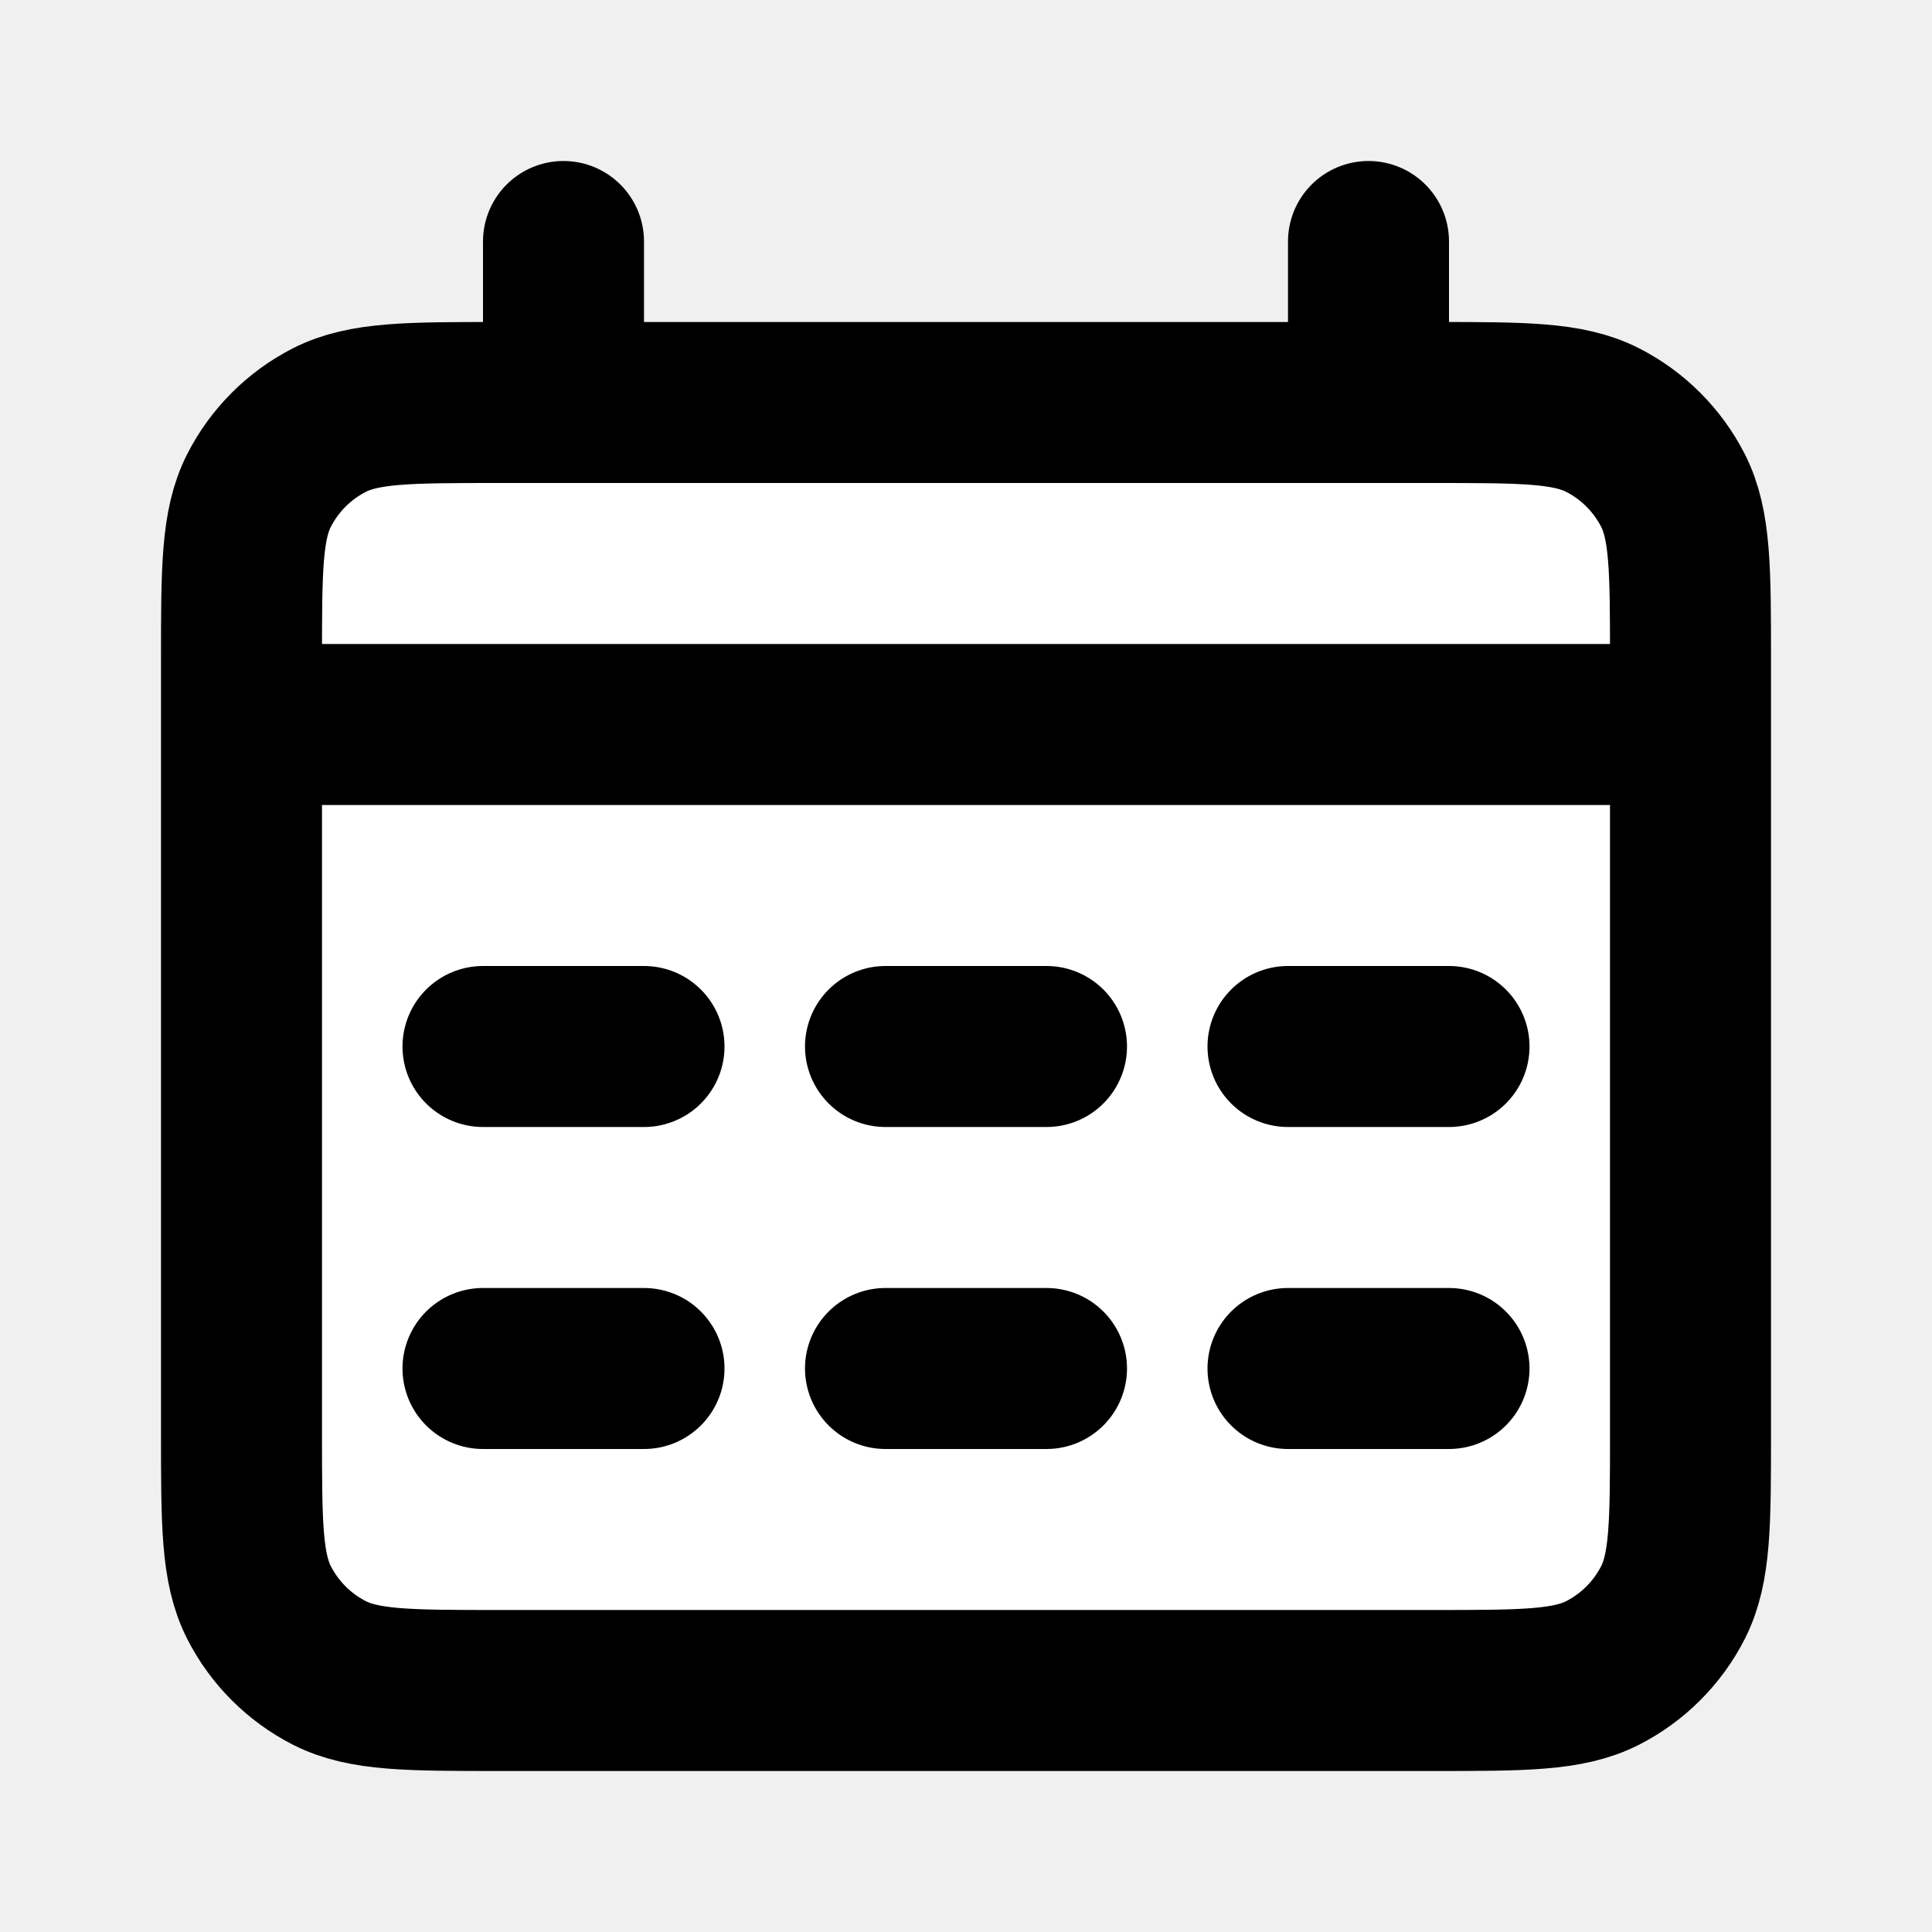
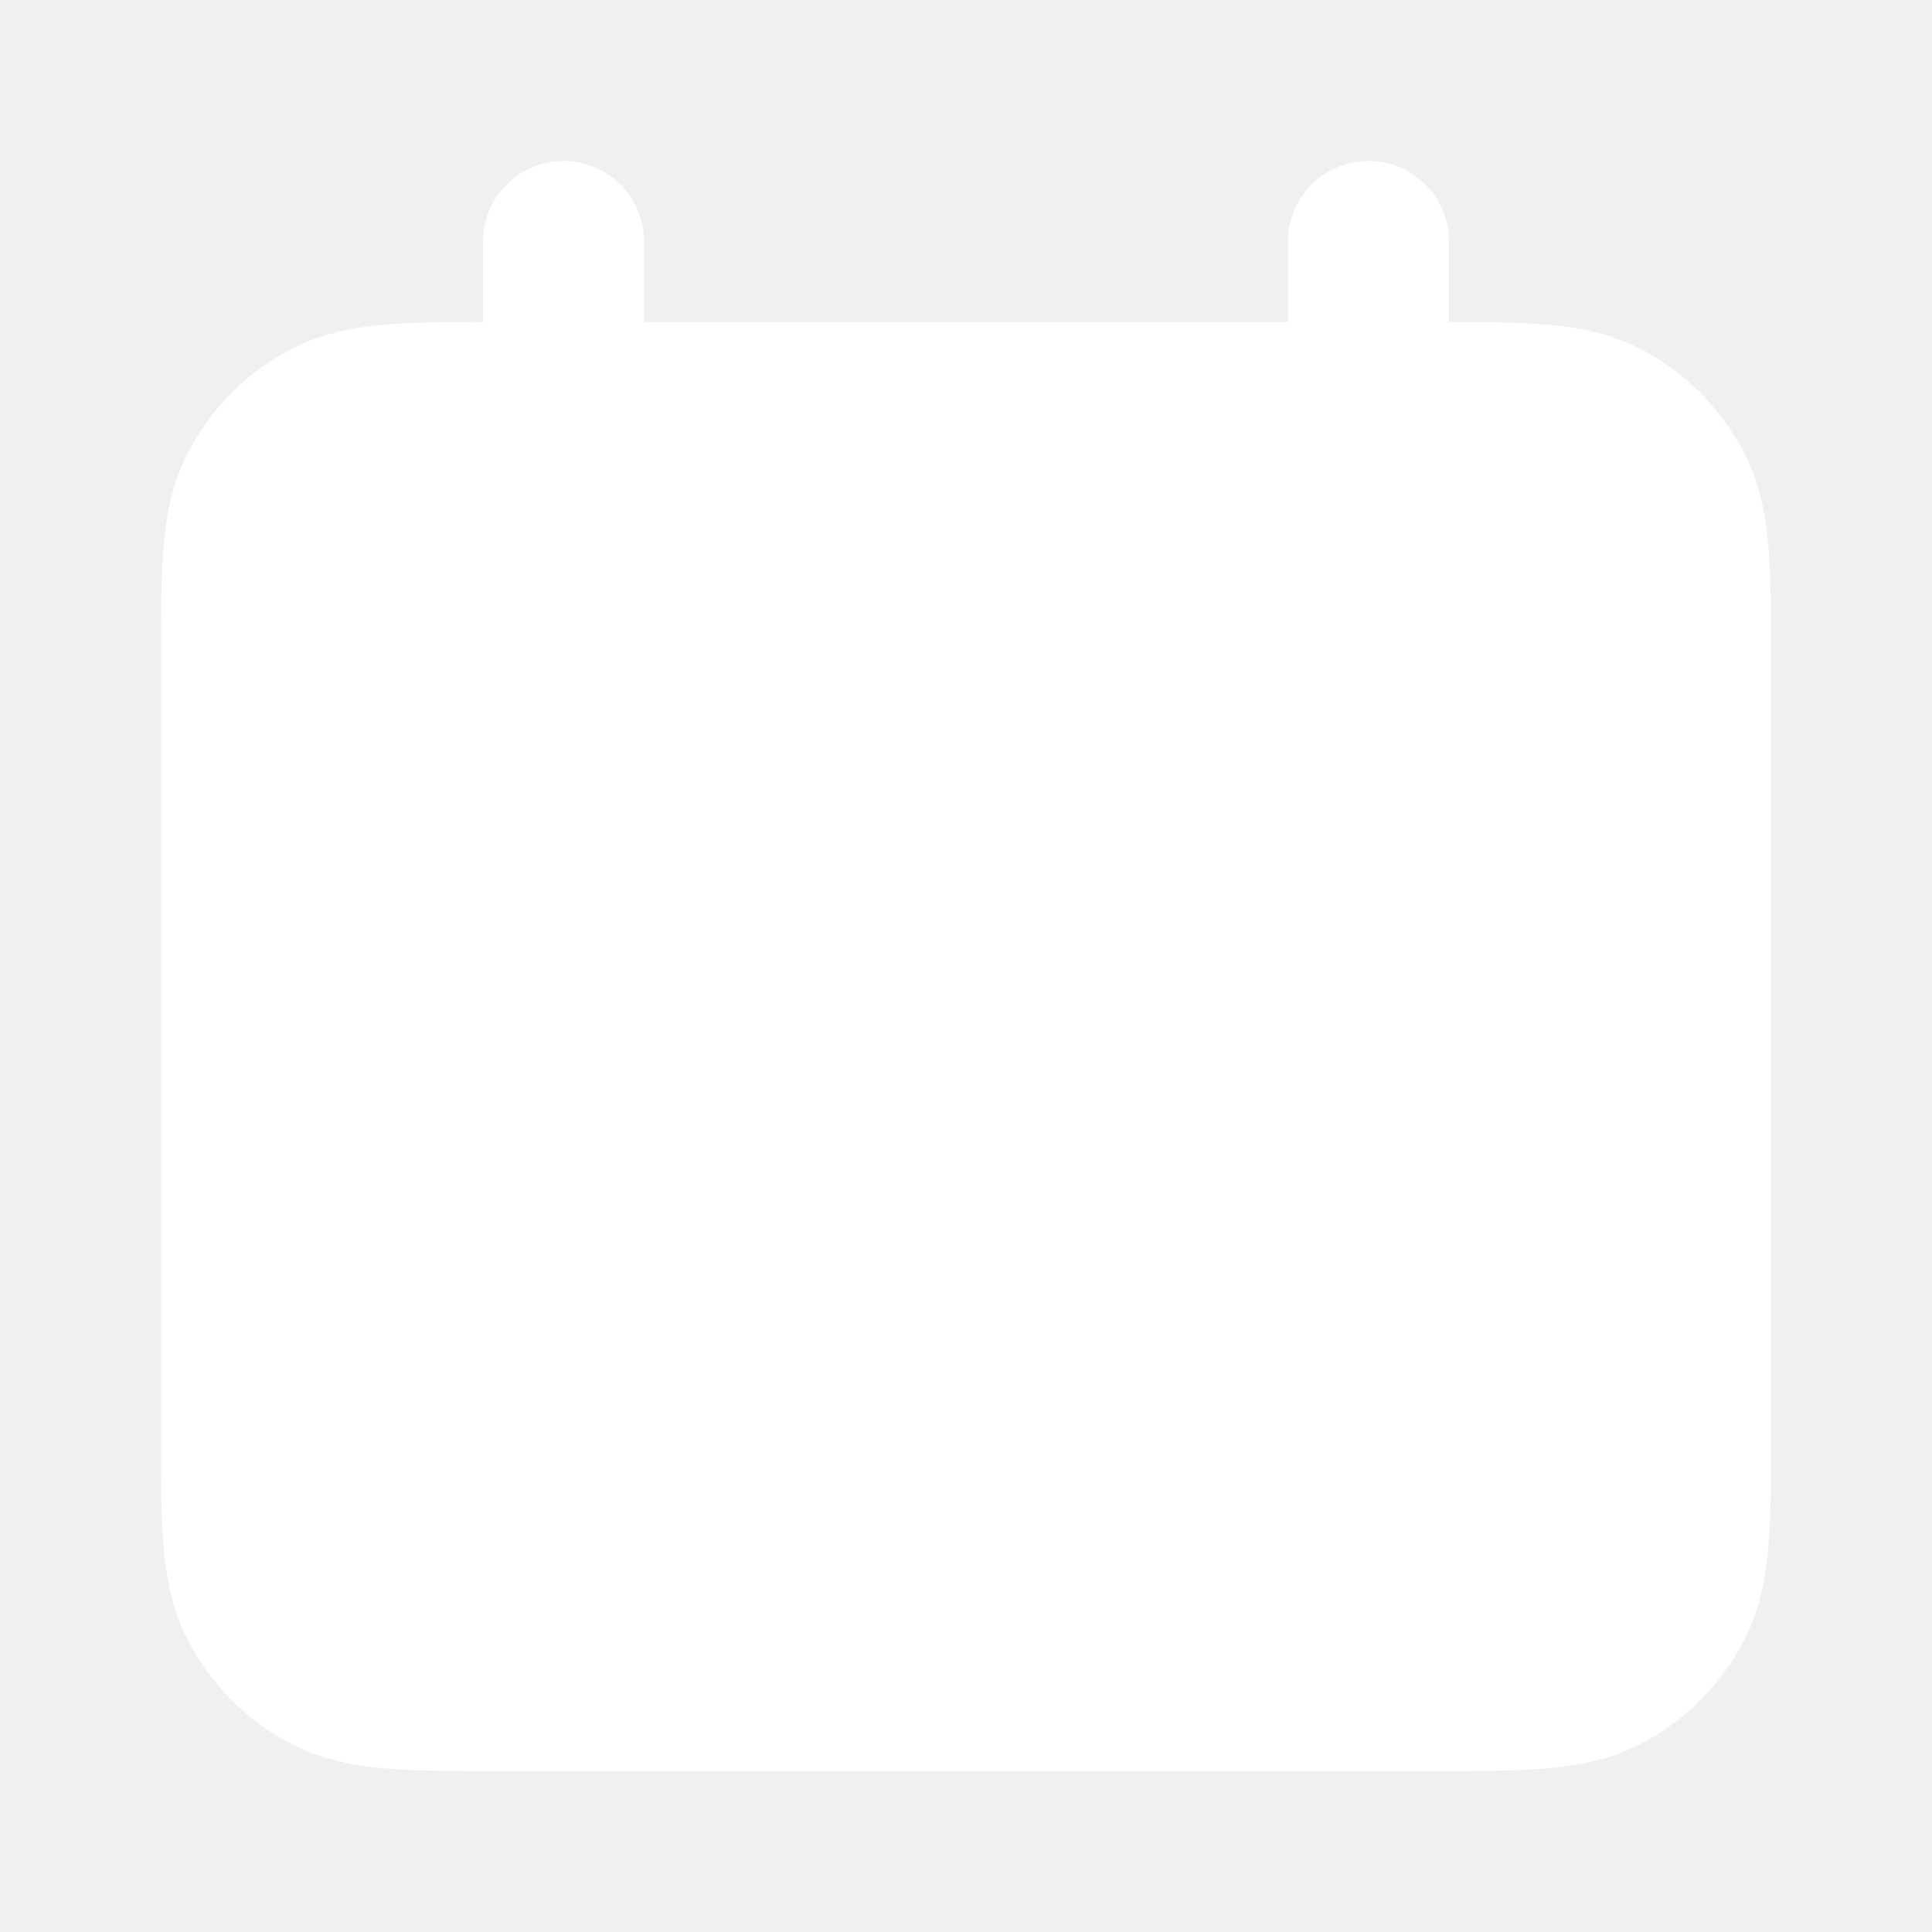
<svg xmlns="http://www.w3.org/2000/svg" width="800px" height="800px" viewBox="0 0 24 24" fill="white">
-   <path d="M3 9H21M7 3V5M17 3V5M6 13H8M6 17H8M11 13H13M11 17H13M16 13H18M16 17H18M6.2 21H17.8C18.92 21 19.48 21 19.908 20.782C20.284 20.59 20.59 20.284 20.782 19.908C21 19.48 21 18.92 21 17.8V8.2C21 7.08 21 6.52 20.782 6.092C20.59 5.716 20.284 5.41 19.908 5.218C19.48 5 18.92 5 17.8 5H6.2C5.08 5 4.52 5 4.092 5.218C3.716 5.41 3.41 5.716 3.218 6.092C3 6.52 3 7.08 3 8.2V17.8C3 18.92 3 19.48 3.218 19.908C3.41 20.284 3.716 20.59 4.092 20.782C4.52 21 5.08 21 6.2 21Z" stroke="#000000" stroke-width="2" stroke-linecap="round" stroke-linejoin="round" />
+   <path d="M3 9H21M7 3V5M17 3V5M6 13H8M6 17H8M11 13H13M11 17H13M16 13H18M16 17H18M6.2 21H17.8C18.92 21 19.48 21 19.908 20.782C20.284 20.59 20.59 20.284 20.782 19.908C21 19.48 21 18.92 21 17.8V8.2C21 7.08 21 6.52 20.782 6.092C20.59 5.716 20.284 5.41 19.908 5.218C19.48 5 18.92 5 17.8 5H6.2C5.08 5 4.52 5 4.092 5.218C3.716 5.41 3.41 5.716 3.218 6.092C3 6.52 3 7.08 3 8.2V17.8C3 18.92 3 19.48 3.218 19.908C3.41 20.284 3.716 20.59 4.092 20.782C4.52 21 5.08 21 6.2 21Z" stroke="#fff" stroke-width="2" stroke-linecap="round" stroke-linejoin="round" />
</svg>
